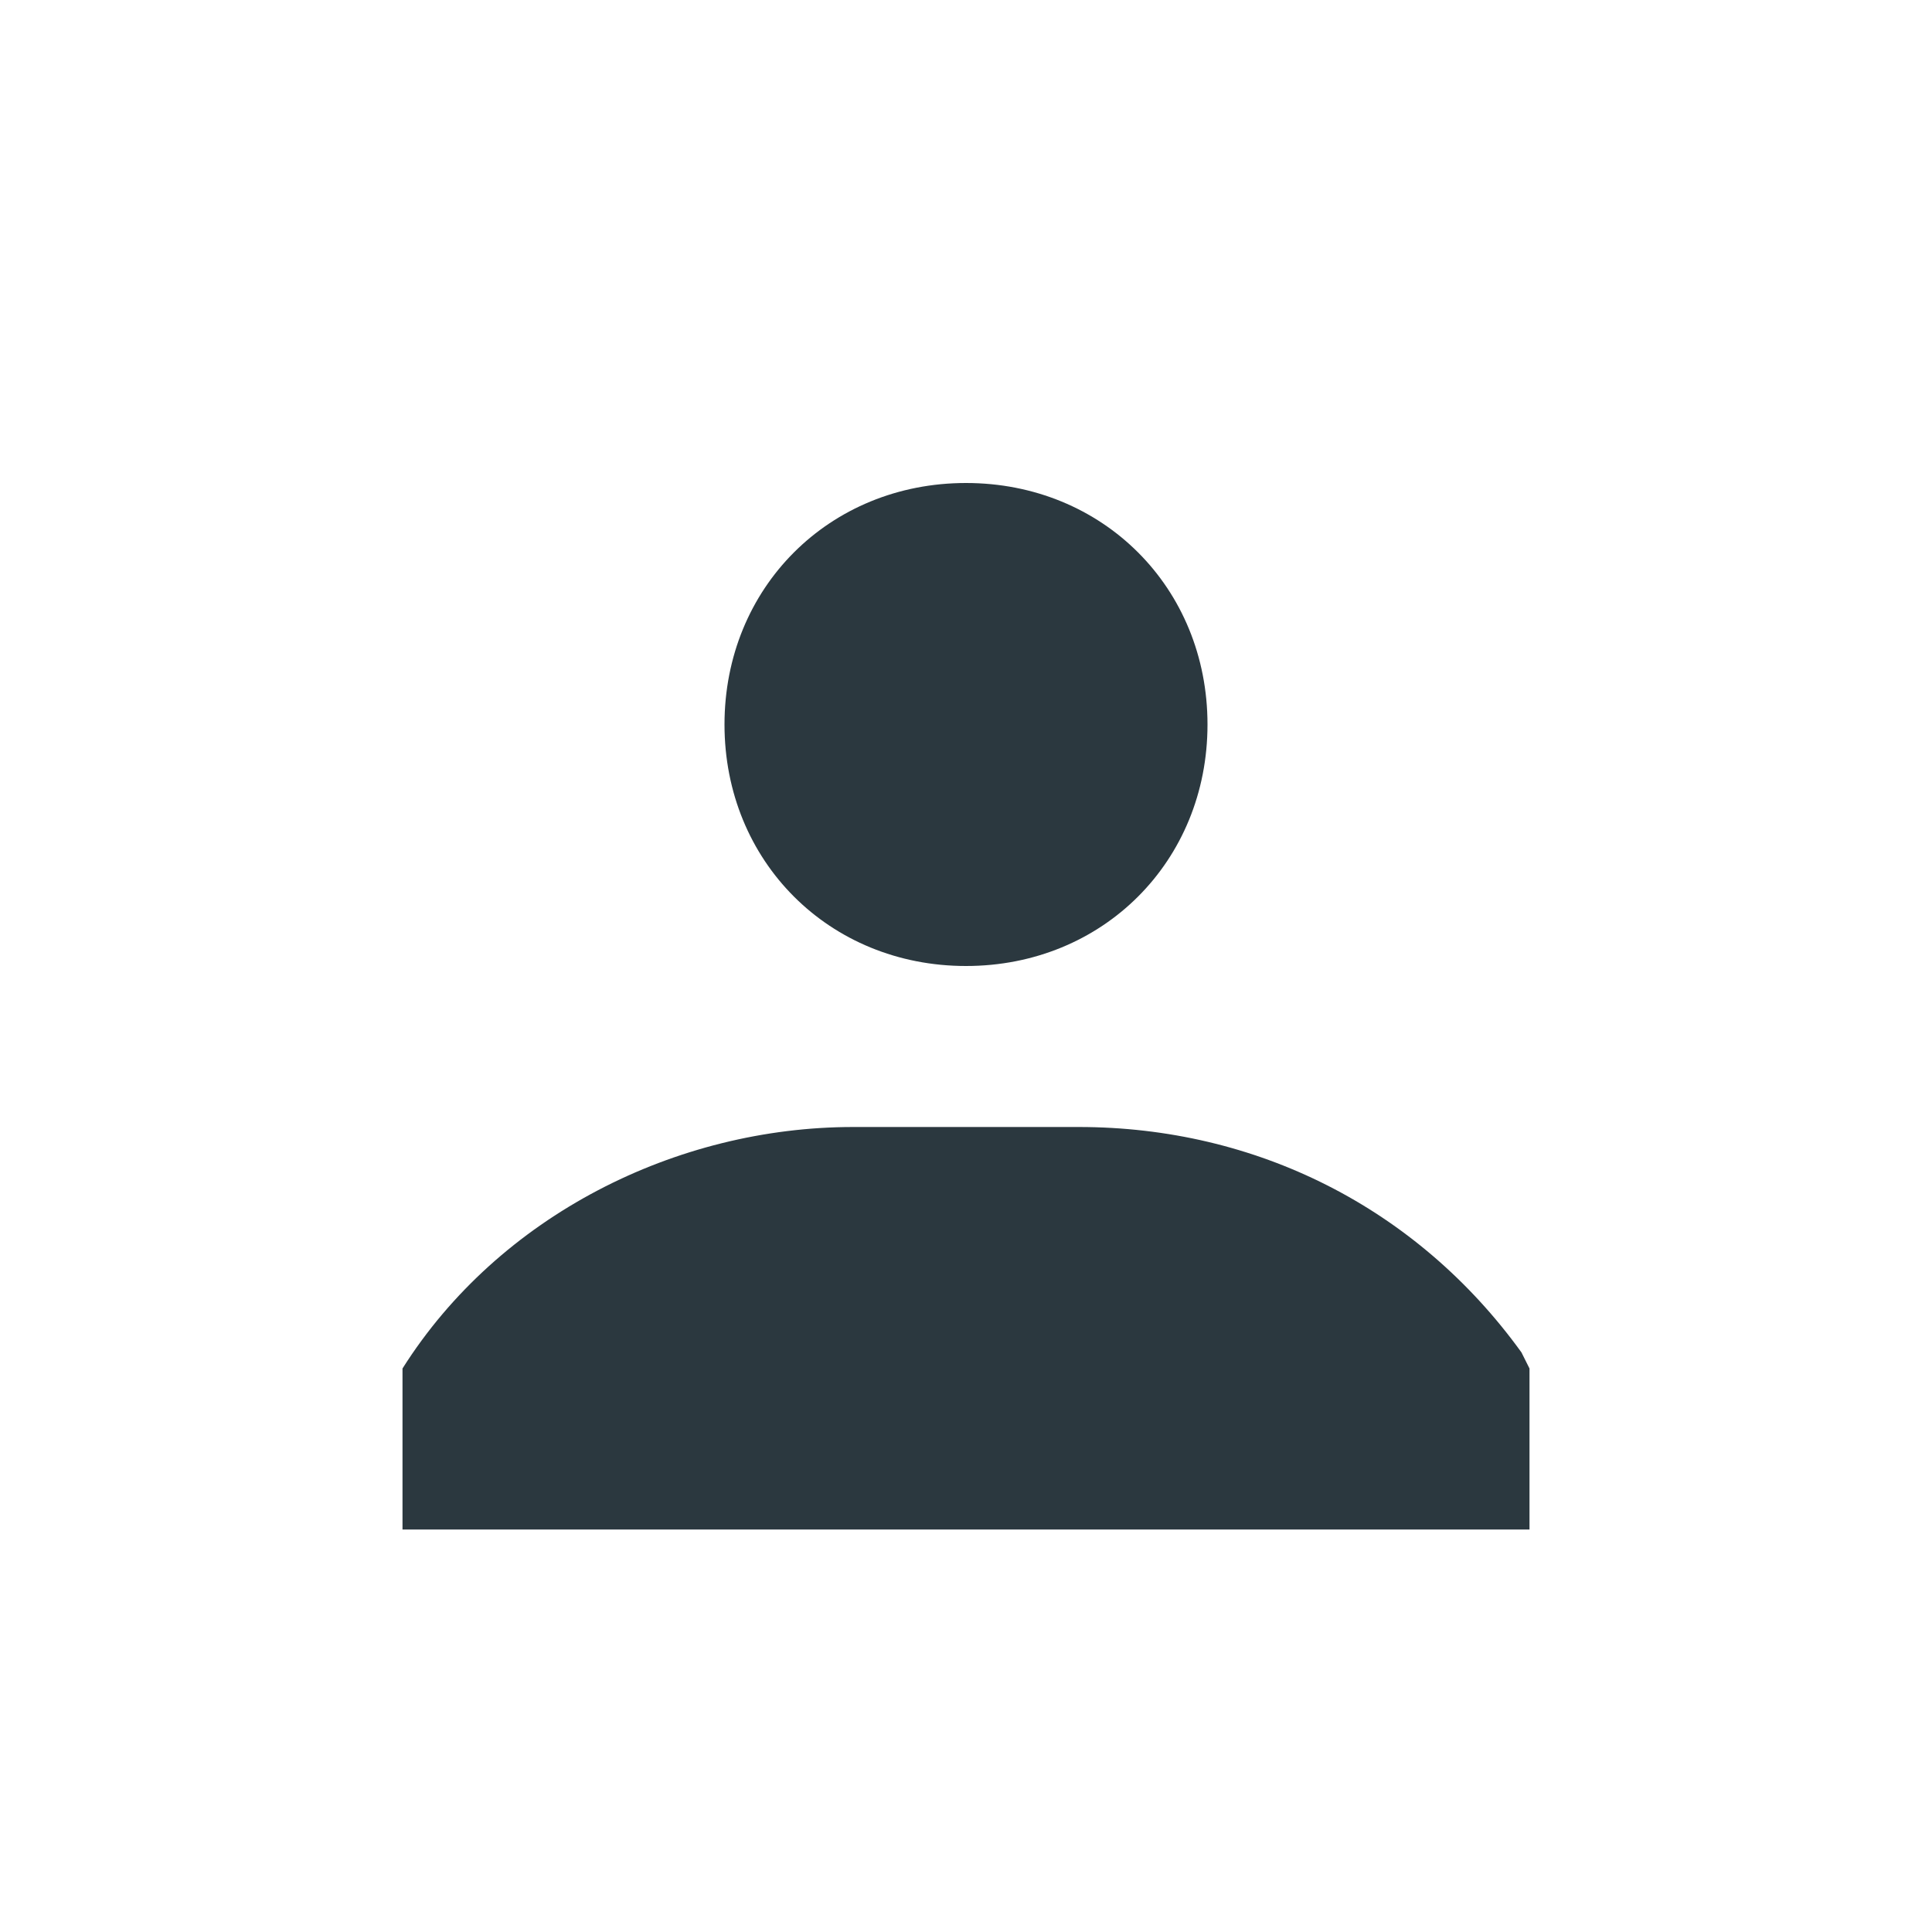
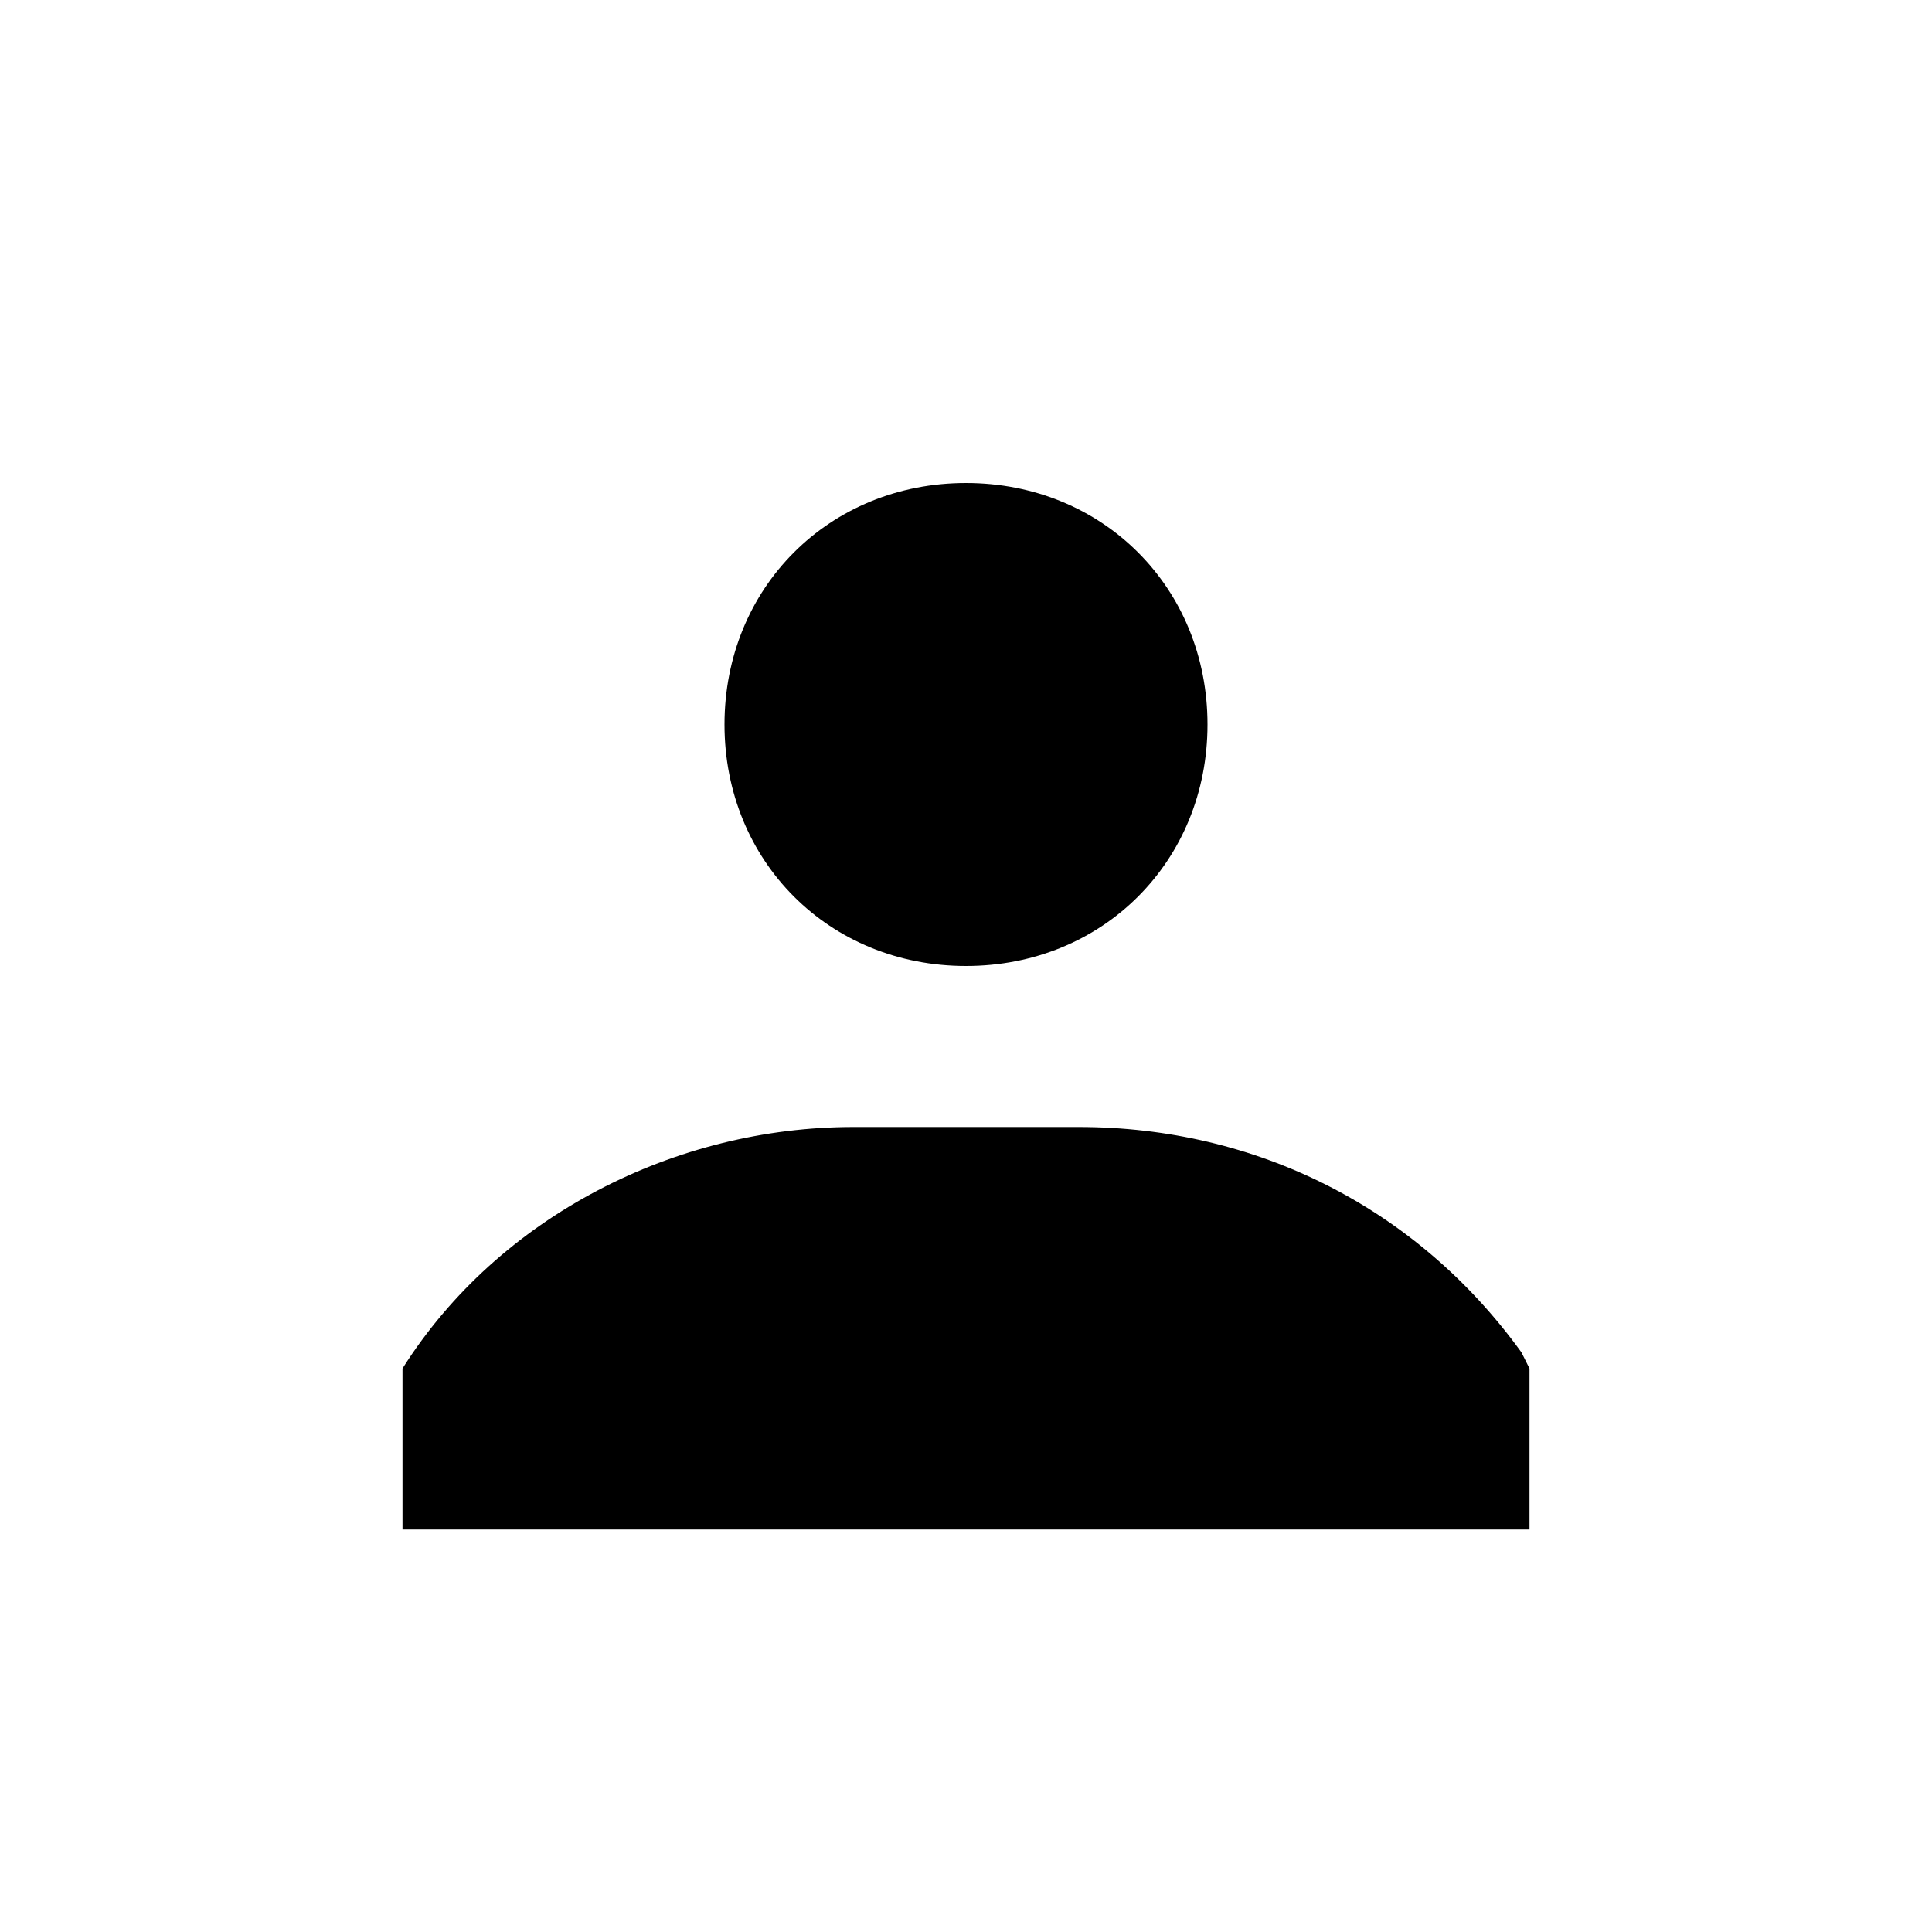
- <svg xmlns="http://www.w3.org/2000/svg" version="1.1" id="Layer_1" x="0px" y="0px" viewBox="0 0 24 24" xml:space="preserve">
-   <style type="text/css">
- 	.st0{fill-rule:evenodd;clip-rule:evenodd;fill:#2B383F;}
- </style>
-   <path class="st0" d="M13.4,14c2.2,0,4.2,1,5.5,2.8L19,17v2H5v-2c1.2-1.9,3.4-3,5.6-3H13.4z M12,6c1.7,0,3,1.3,3,3s-1.3,3-3,3  s-3-1.3-3-3S10.3,6,12,6z" />
+ <svg xmlns="http://www.w3.org/2000/svg" viewBox="0 0 24 24">
+   <path class="icon-with-fill" d="M13.4,14c2.2,0,4.2,1,5.5,2.8L19,17v2H5v-2c1.2-1.9,3.4-3,5.6-3H13.4z M12,6c1.7,0,3,1.3,3,3s-1.3,3-3,3  s-3-1.3-3-3S10.3,6,12,6z" />
</svg>
